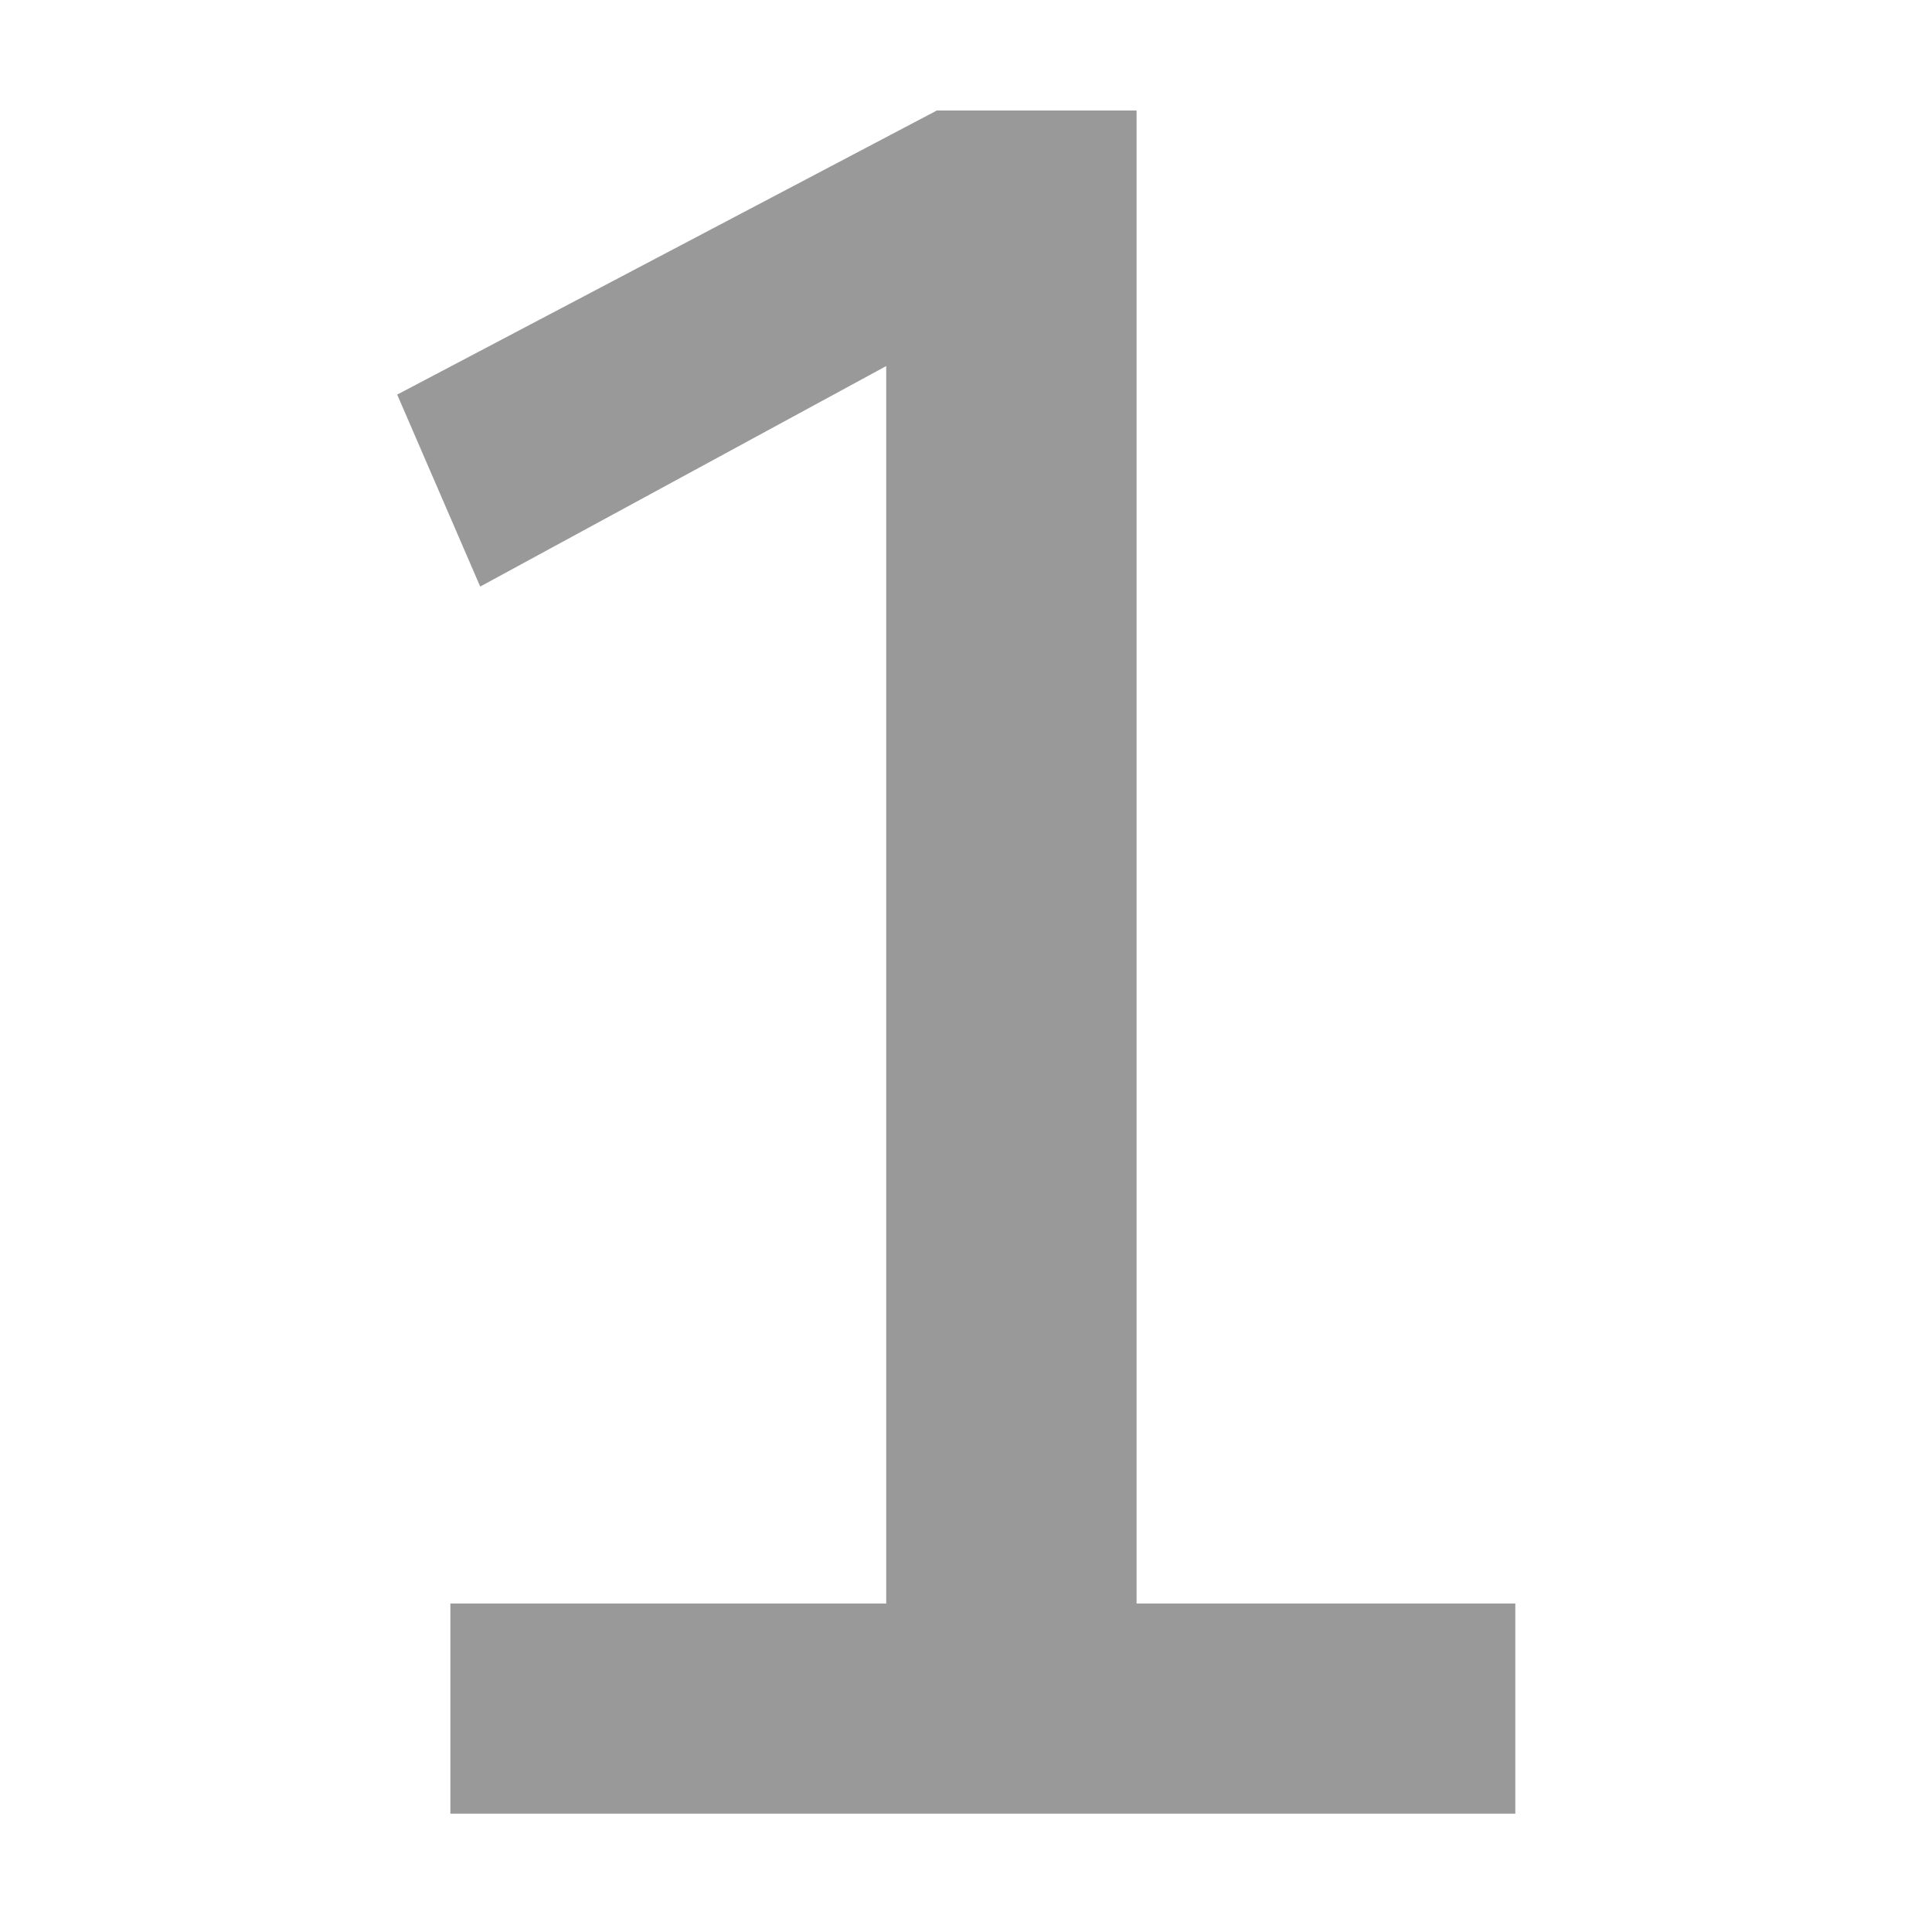
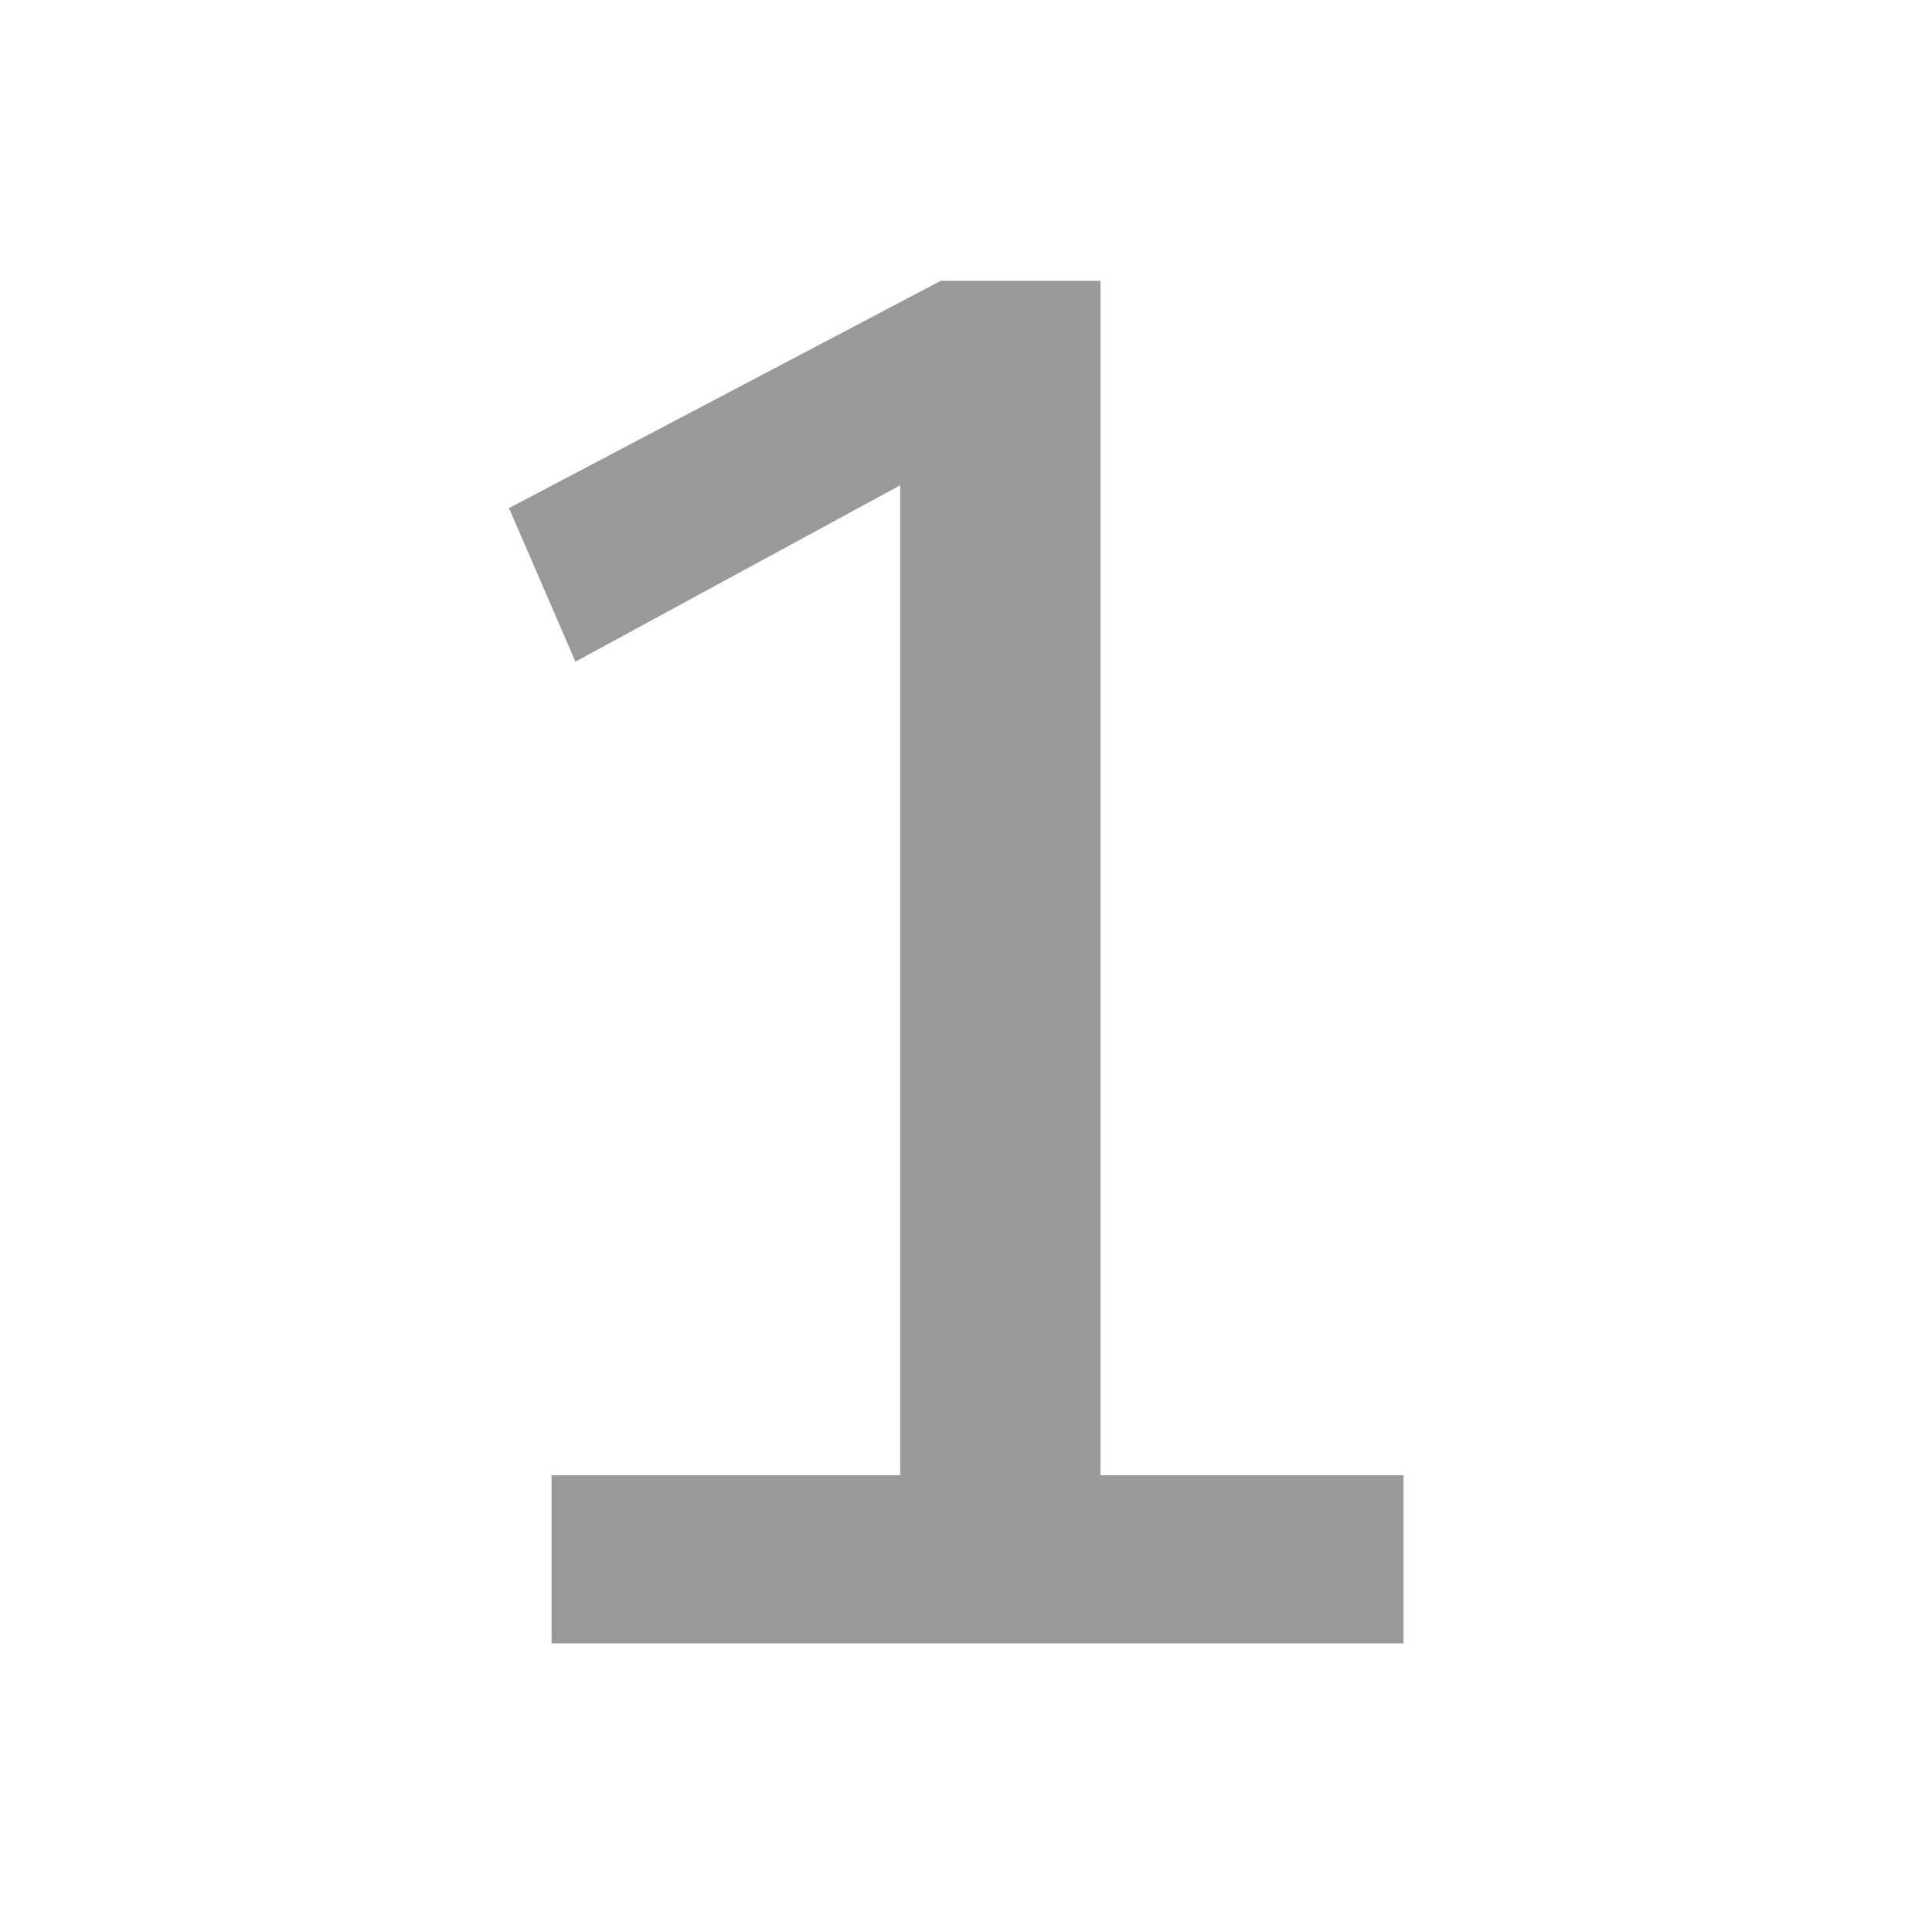
<svg xmlns="http://www.w3.org/2000/svg" id="svg2" xml:space="preserve" viewBox="0 0 67.704 61.238" version="1.1" width="16" height="16">
  <defs id="defs33">
    
  
      
      
      
      
      
      
      
      
      
      
      
      
      
      
      
      
      
      
      
      
      
      
      
      
    </defs>
-   <g style="font-size:67.704px;font-style:normal;font-variant:normal;font-weight:normal;font-stretch:normal;text-align:center;line-height:125%;letter-spacing:0px;word-spacing:0px;text-anchor:middle;fill:#999999;fill-opacity:1;stroke:none;font-family:Consolas;-inkscape-font-specification:Consolas" id="text2983">
+   <g style="font-size:67.704px;font-style:normal;font-variant:normal;font-weight:normal;font-stretch:normal;text-align:center;line-height:125%;letter-spacing:0px;word-spacing:0px;text-anchor:middle;fill:#999999;fill-opacity:1;stroke:none;font-family:Consolas;-inkscape-font-specification:Consolas" id="text2983" transform="matrix(0.8,0,0,0.8,6.702216,6.096527)">
    <path d="m 53.102,60.324 -37.319,0 0,-7.364 15.273,0 0,-43.365 -14.228,7.727 -2.909,-6.727 18.91,-9.955 7,0 0,52.319 13.273,0 z" style="font-size:93.093px;fill:#999999" id="path3002" />
  </g>
</svg>
